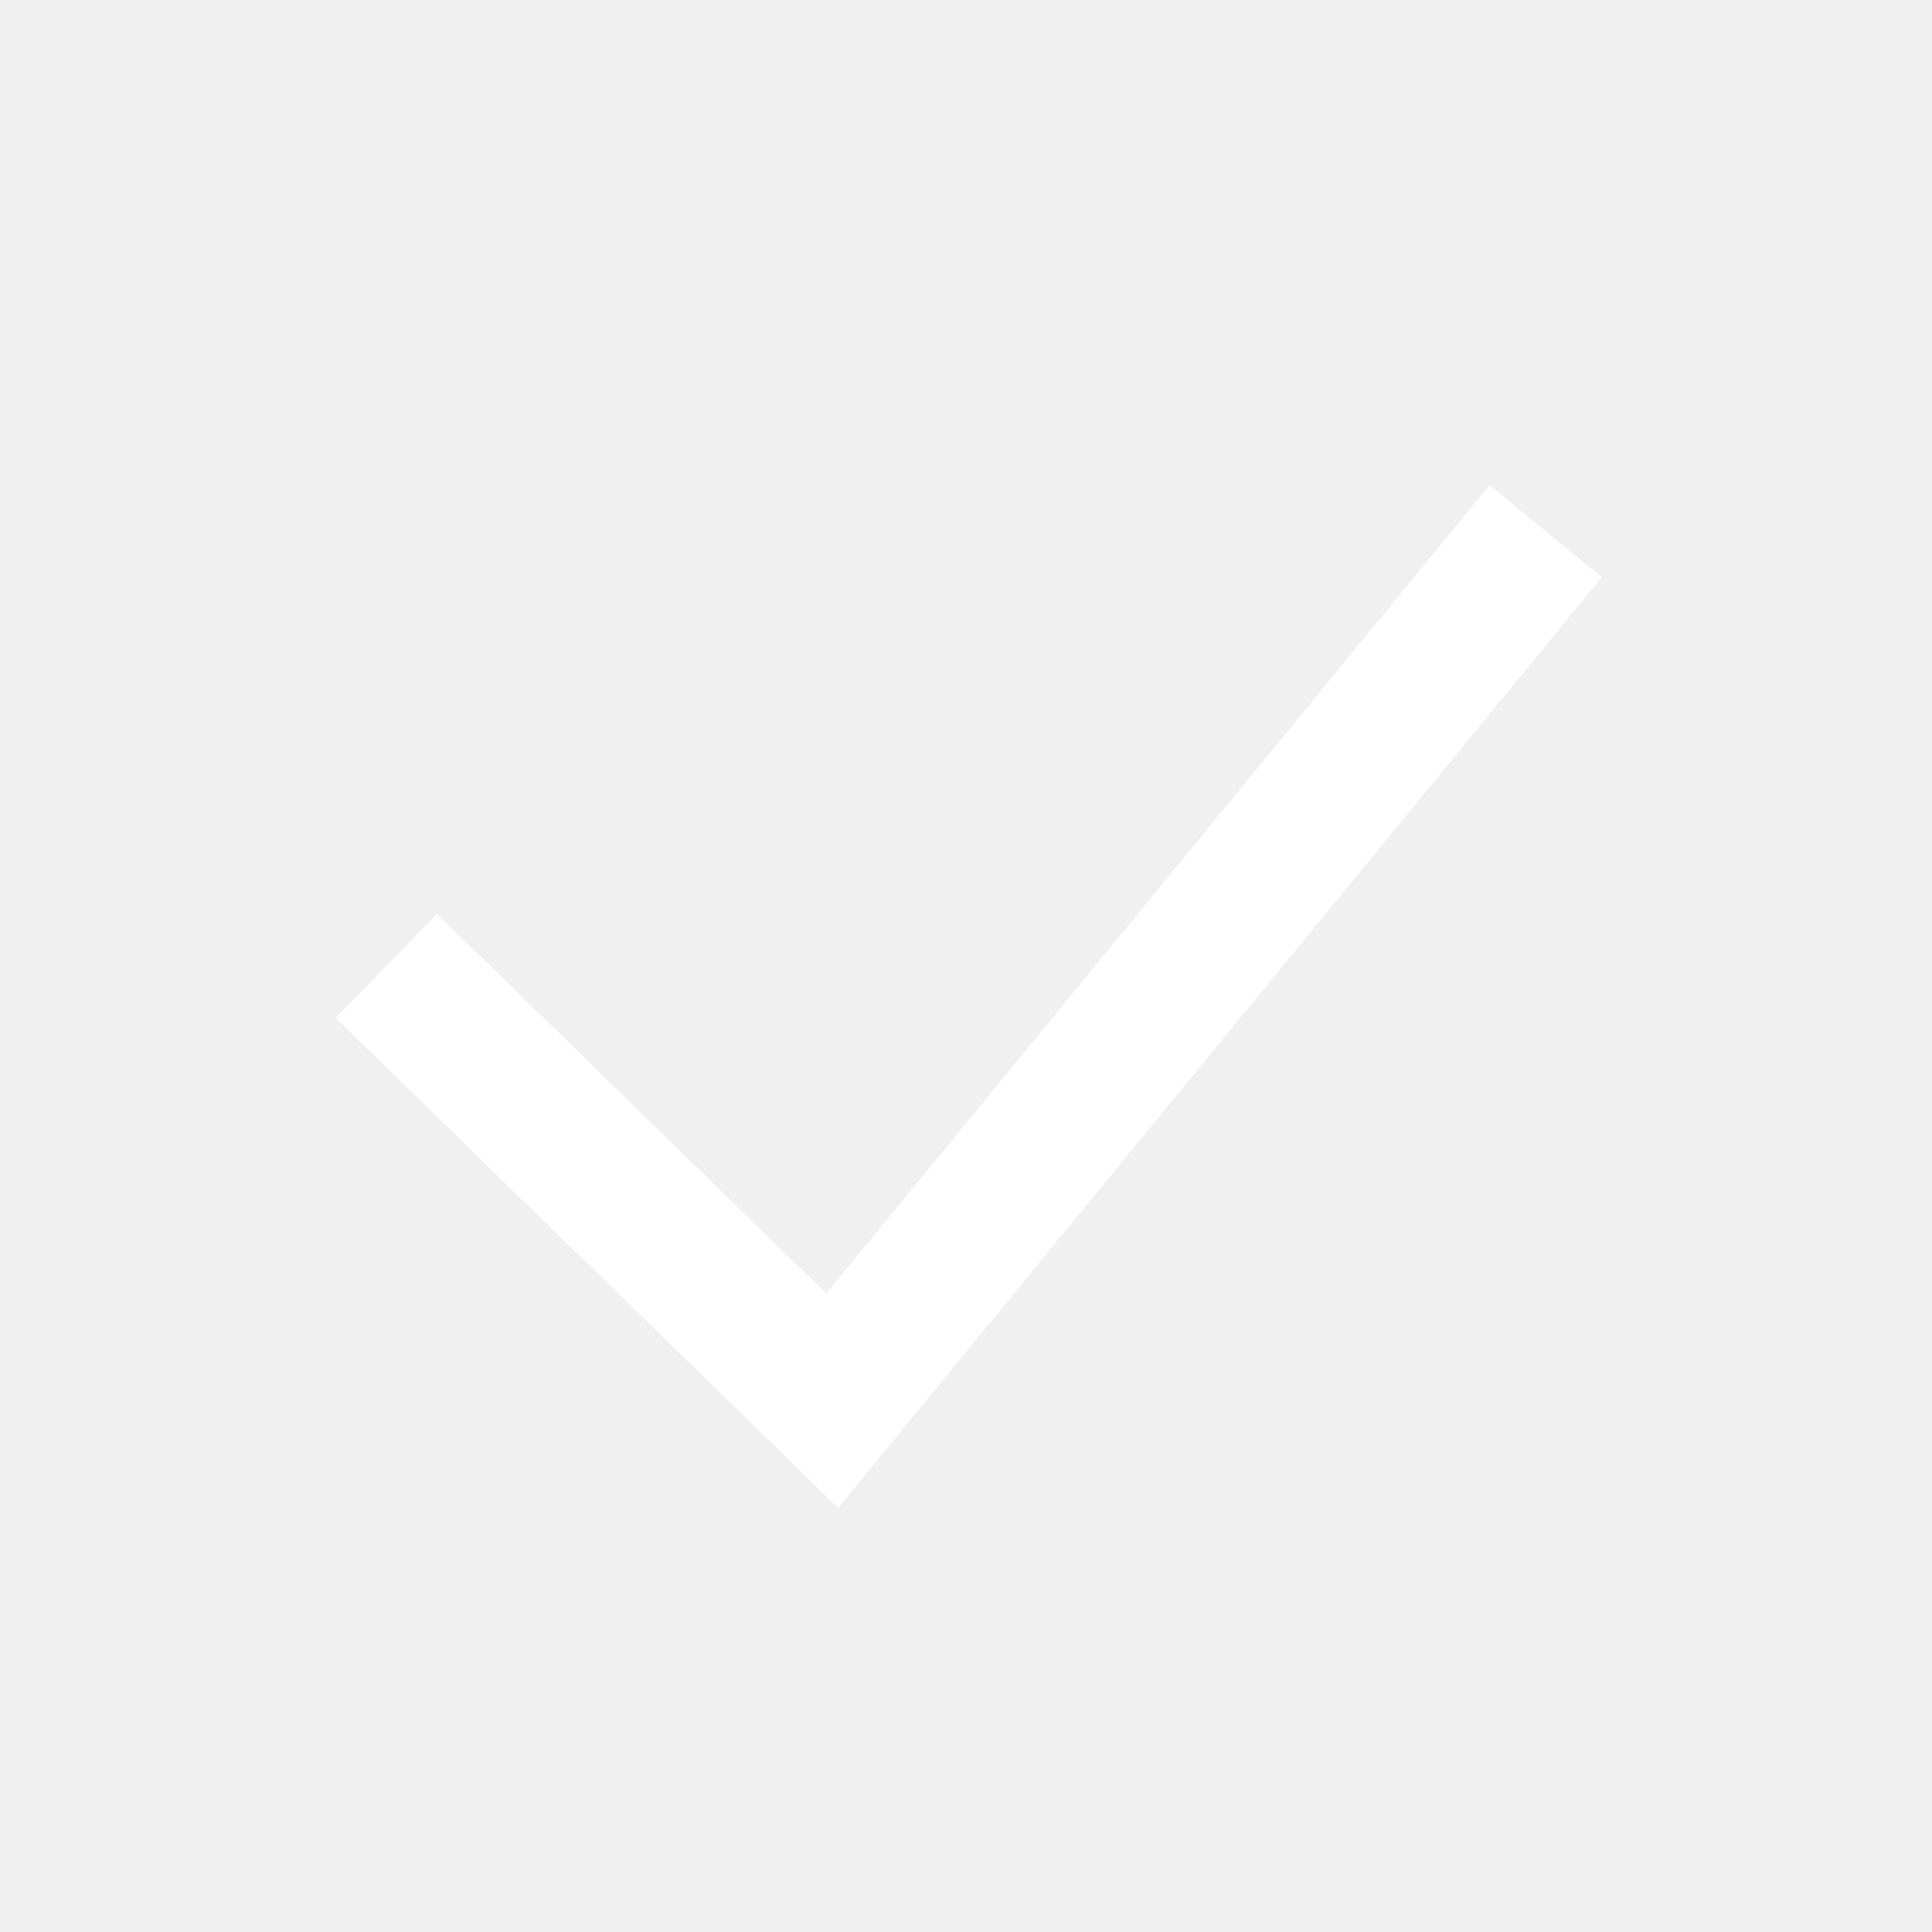
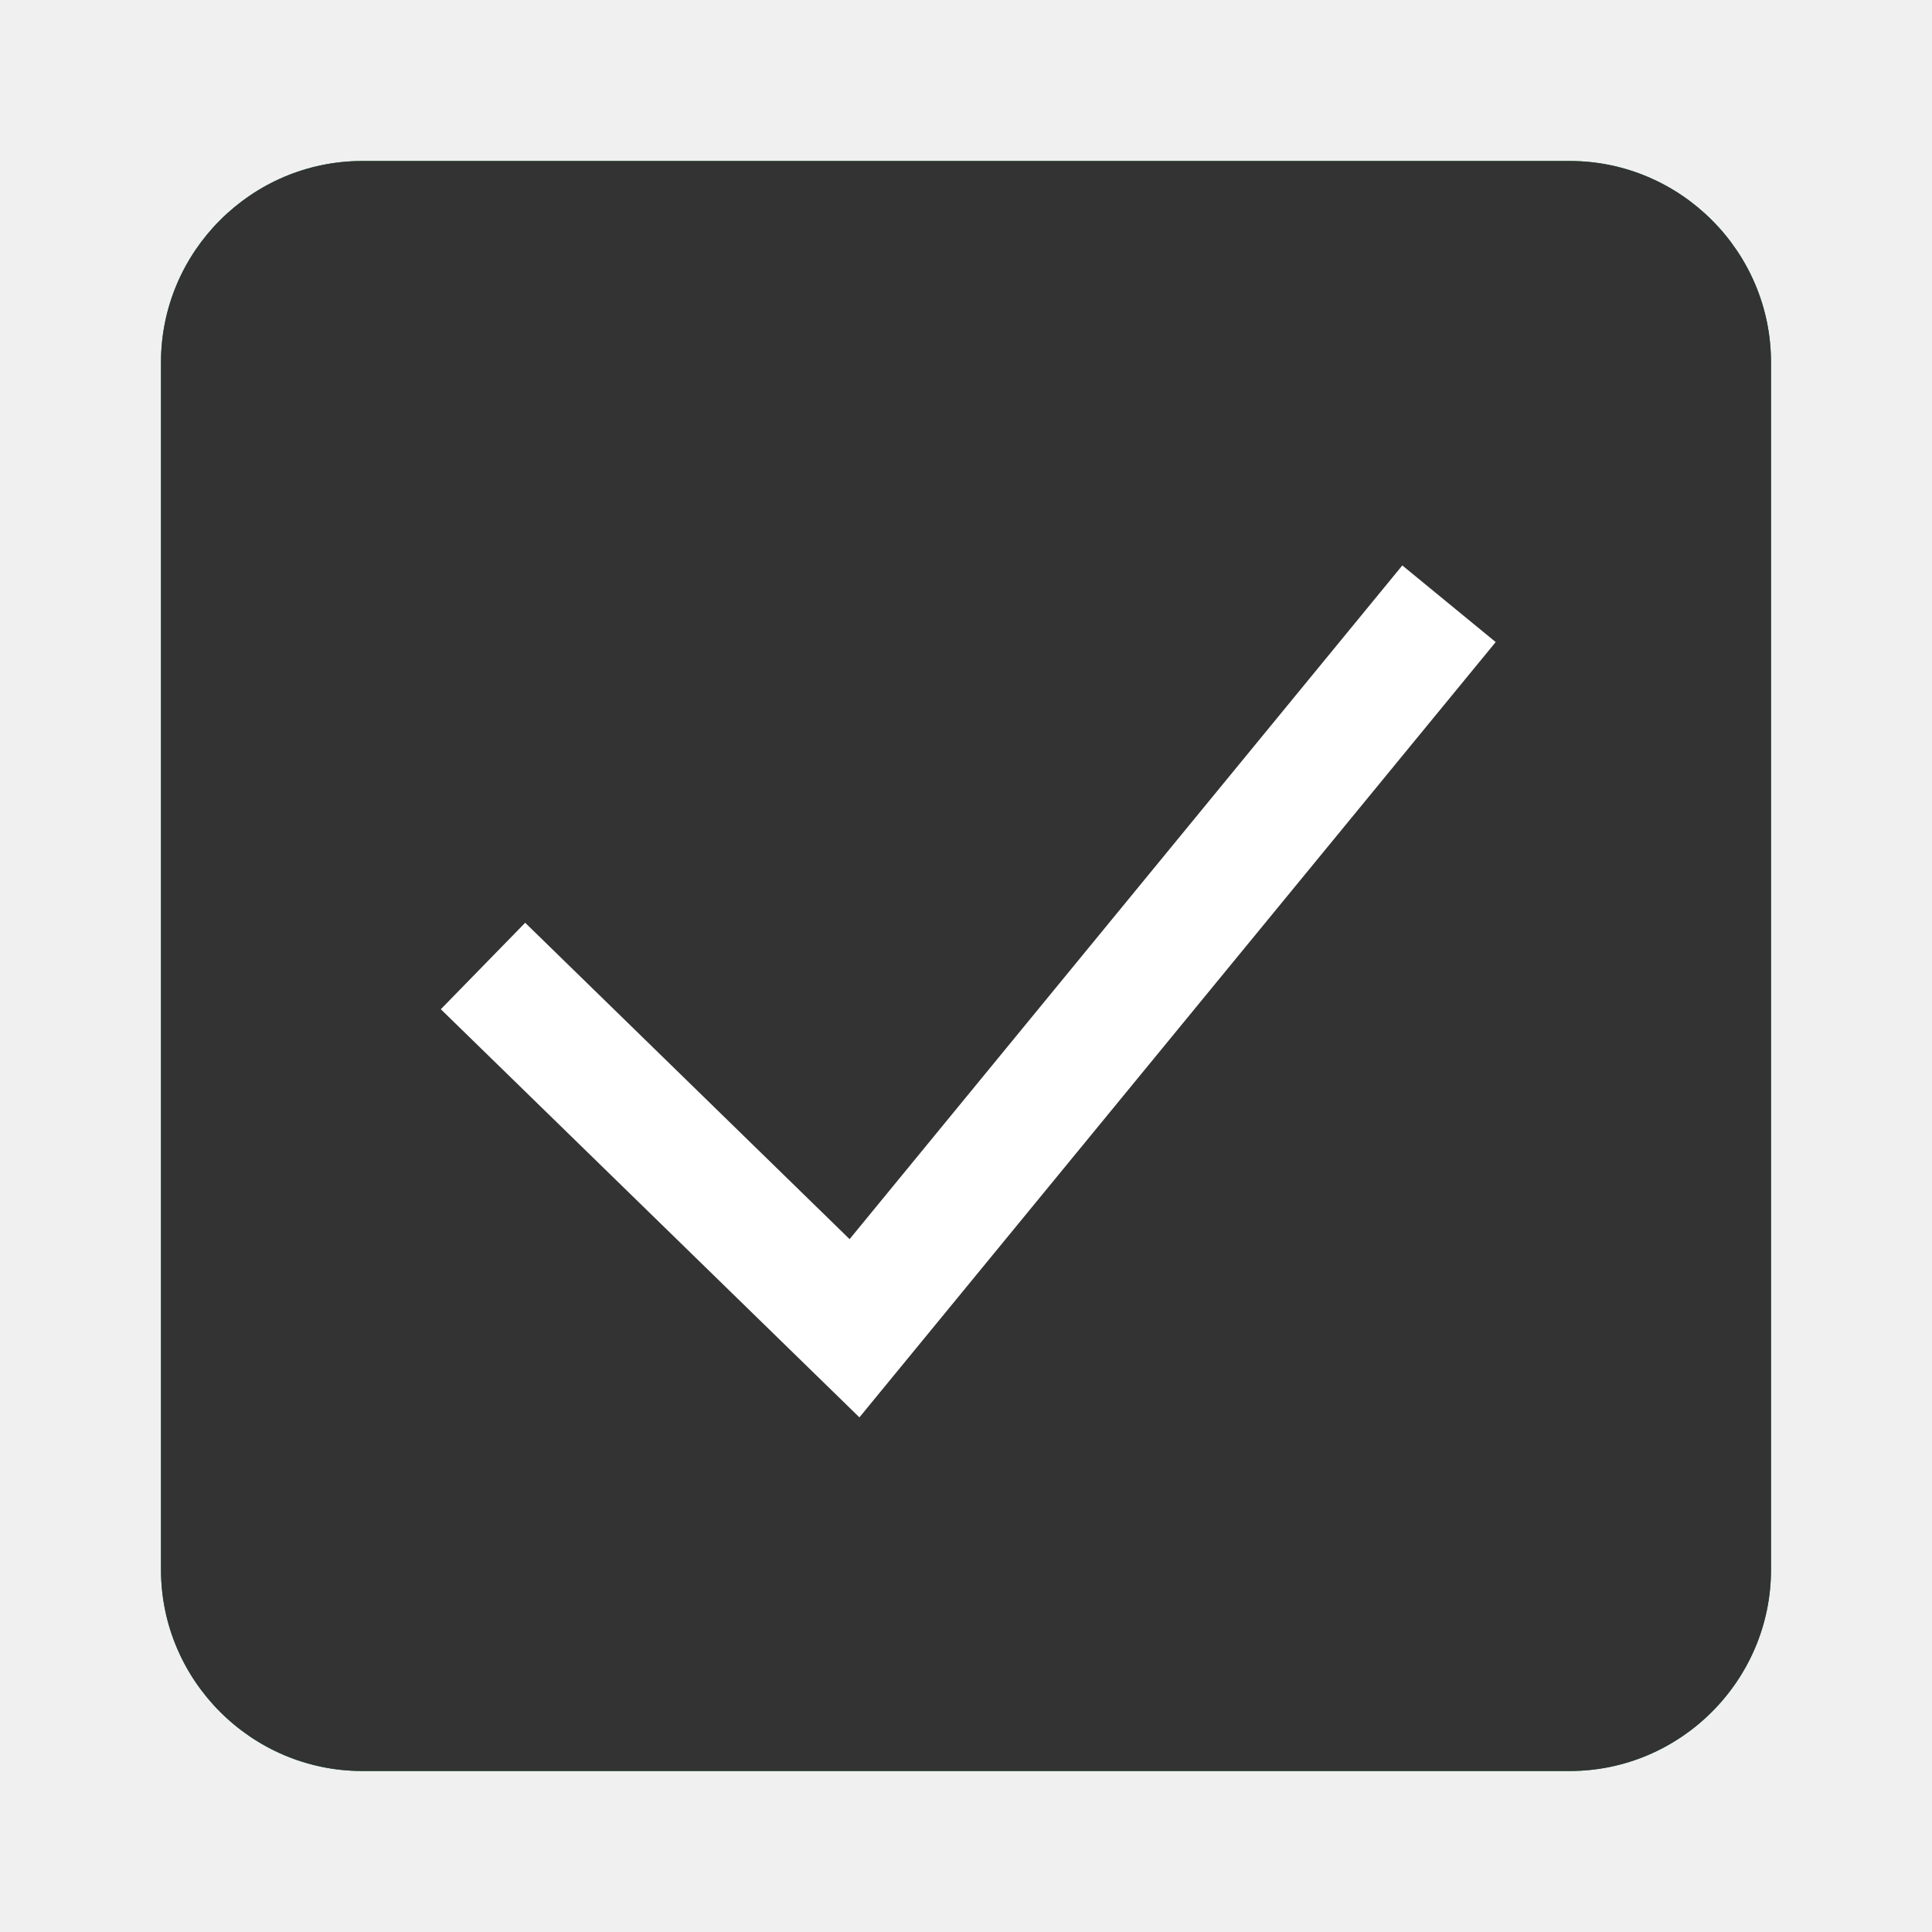
- <svg xmlns="http://www.w3.org/2000/svg" width="20px" height="20px" viewBox="0 0 20 20" version="1.1">
-   <g id="Symbols" stroke="none" stroke-width="1" fill="none" fill-rule="evenodd">
-     <g id="basics/icon/common/checkBox-on" transform="translate(-2, -2)">
-       <g id="@icon/common/checkBox-on">
-         <rect id="Rectangle" x="0" y="0" width="24" height="24" />
-         <g id="outline" transform="translate(2, 2)">
-           <path d="M17.5,20 L2.5,20 C1.125,20 0,18.875 0,17.5 L0,2.5 C0,1.125 1.125,0 2.5,0 L17.5,0 C18.875,0 20,1.125 20,2.5 L20,17.5 C20,18.875 18.875,20 17.5,20" id="Fill-1" fill-rule="nonzero" />
-           <polyline id="Stroke-3" stroke="#FFFFFF" stroke-width="1.5" points="4 10 8.615 14.5 16 5.5" />
-         </g>
-         <g id="fill" transform="translate(2, 2)" fill-rule="nonzero">
-           <path d="M2.5,20 C1.125,20 0,18.875 0,17.5 L0,2.5 C0,1.125 1.125,0 2.5,0 L17.5,0 C18.875,0 20,1.125 20,2.5 L20,17.5 C20,18.875 18.875,20 17.5,20 L2.5,20 Z" id="Fill-1" class="primary" />
-           <polygon id="Stroke-3" fill="#FFFFFF" points="8.554 13.393 15.42 5.024 16.58 5.976 8.676 15.607 3.476 10.537 4.524 9.463" />
-         </g>
+ <svg xmlns="http://www.w3.org/2000/svg" width="24px" height="24px" viewBox="0 0 24 24" version="1.1">
+   <g id="basics/icon/common/checkBox-on" stroke="none" stroke-width="1" fill="none" fill-rule="evenodd">
+     <g id="@icon/common/checkBox-on">
+       <rect id="Rectangle" x="0" y="0" width="24" height="24" />
+       <g id="outline" transform="translate(2, 2)">
+         <path d="M17.5,20 L2.5,20 C1.125,20 0,18.875 0,17.5 L0,2.5 C0,1.125 1.125,0 2.5,0 L17.5,0 C18.875,0 20,1.125 20,2.5 L20,17.5 C20,18.875 18.875,20 17.5,20" id="Fill-1" fill="#088736" fill-rule="nonzero" />
+         <polyline id="Stroke-3" stroke="#FFFFFF" stroke-width="1.5" points="4 10 8.615 14.5 16 5.5" />
+       </g>
+       <g id="fill" transform="translate(2, 2)" fill="#333333" fill-rule="nonzero">
+         <path d="M17.5,20 L2.5,20 C1.125,20 0,18.875 0,17.5 L0,2.5 C0,1.125 1.125,0 2.5,0 L17.5,0 C18.875,0 20,1.125 20,2.5 L20,17.5 C20,18.875 18.875,20 17.5,20" id="Fill-1" />
+         <polygon id="Stroke-3" fill="#FFFFFF" points="8.554 13.393 15.42 5.024 16.58 5.976 8.676 15.607 3.476 10.537 4.524 9.463" />
      </g>
    </g>
  </g>
</svg>
